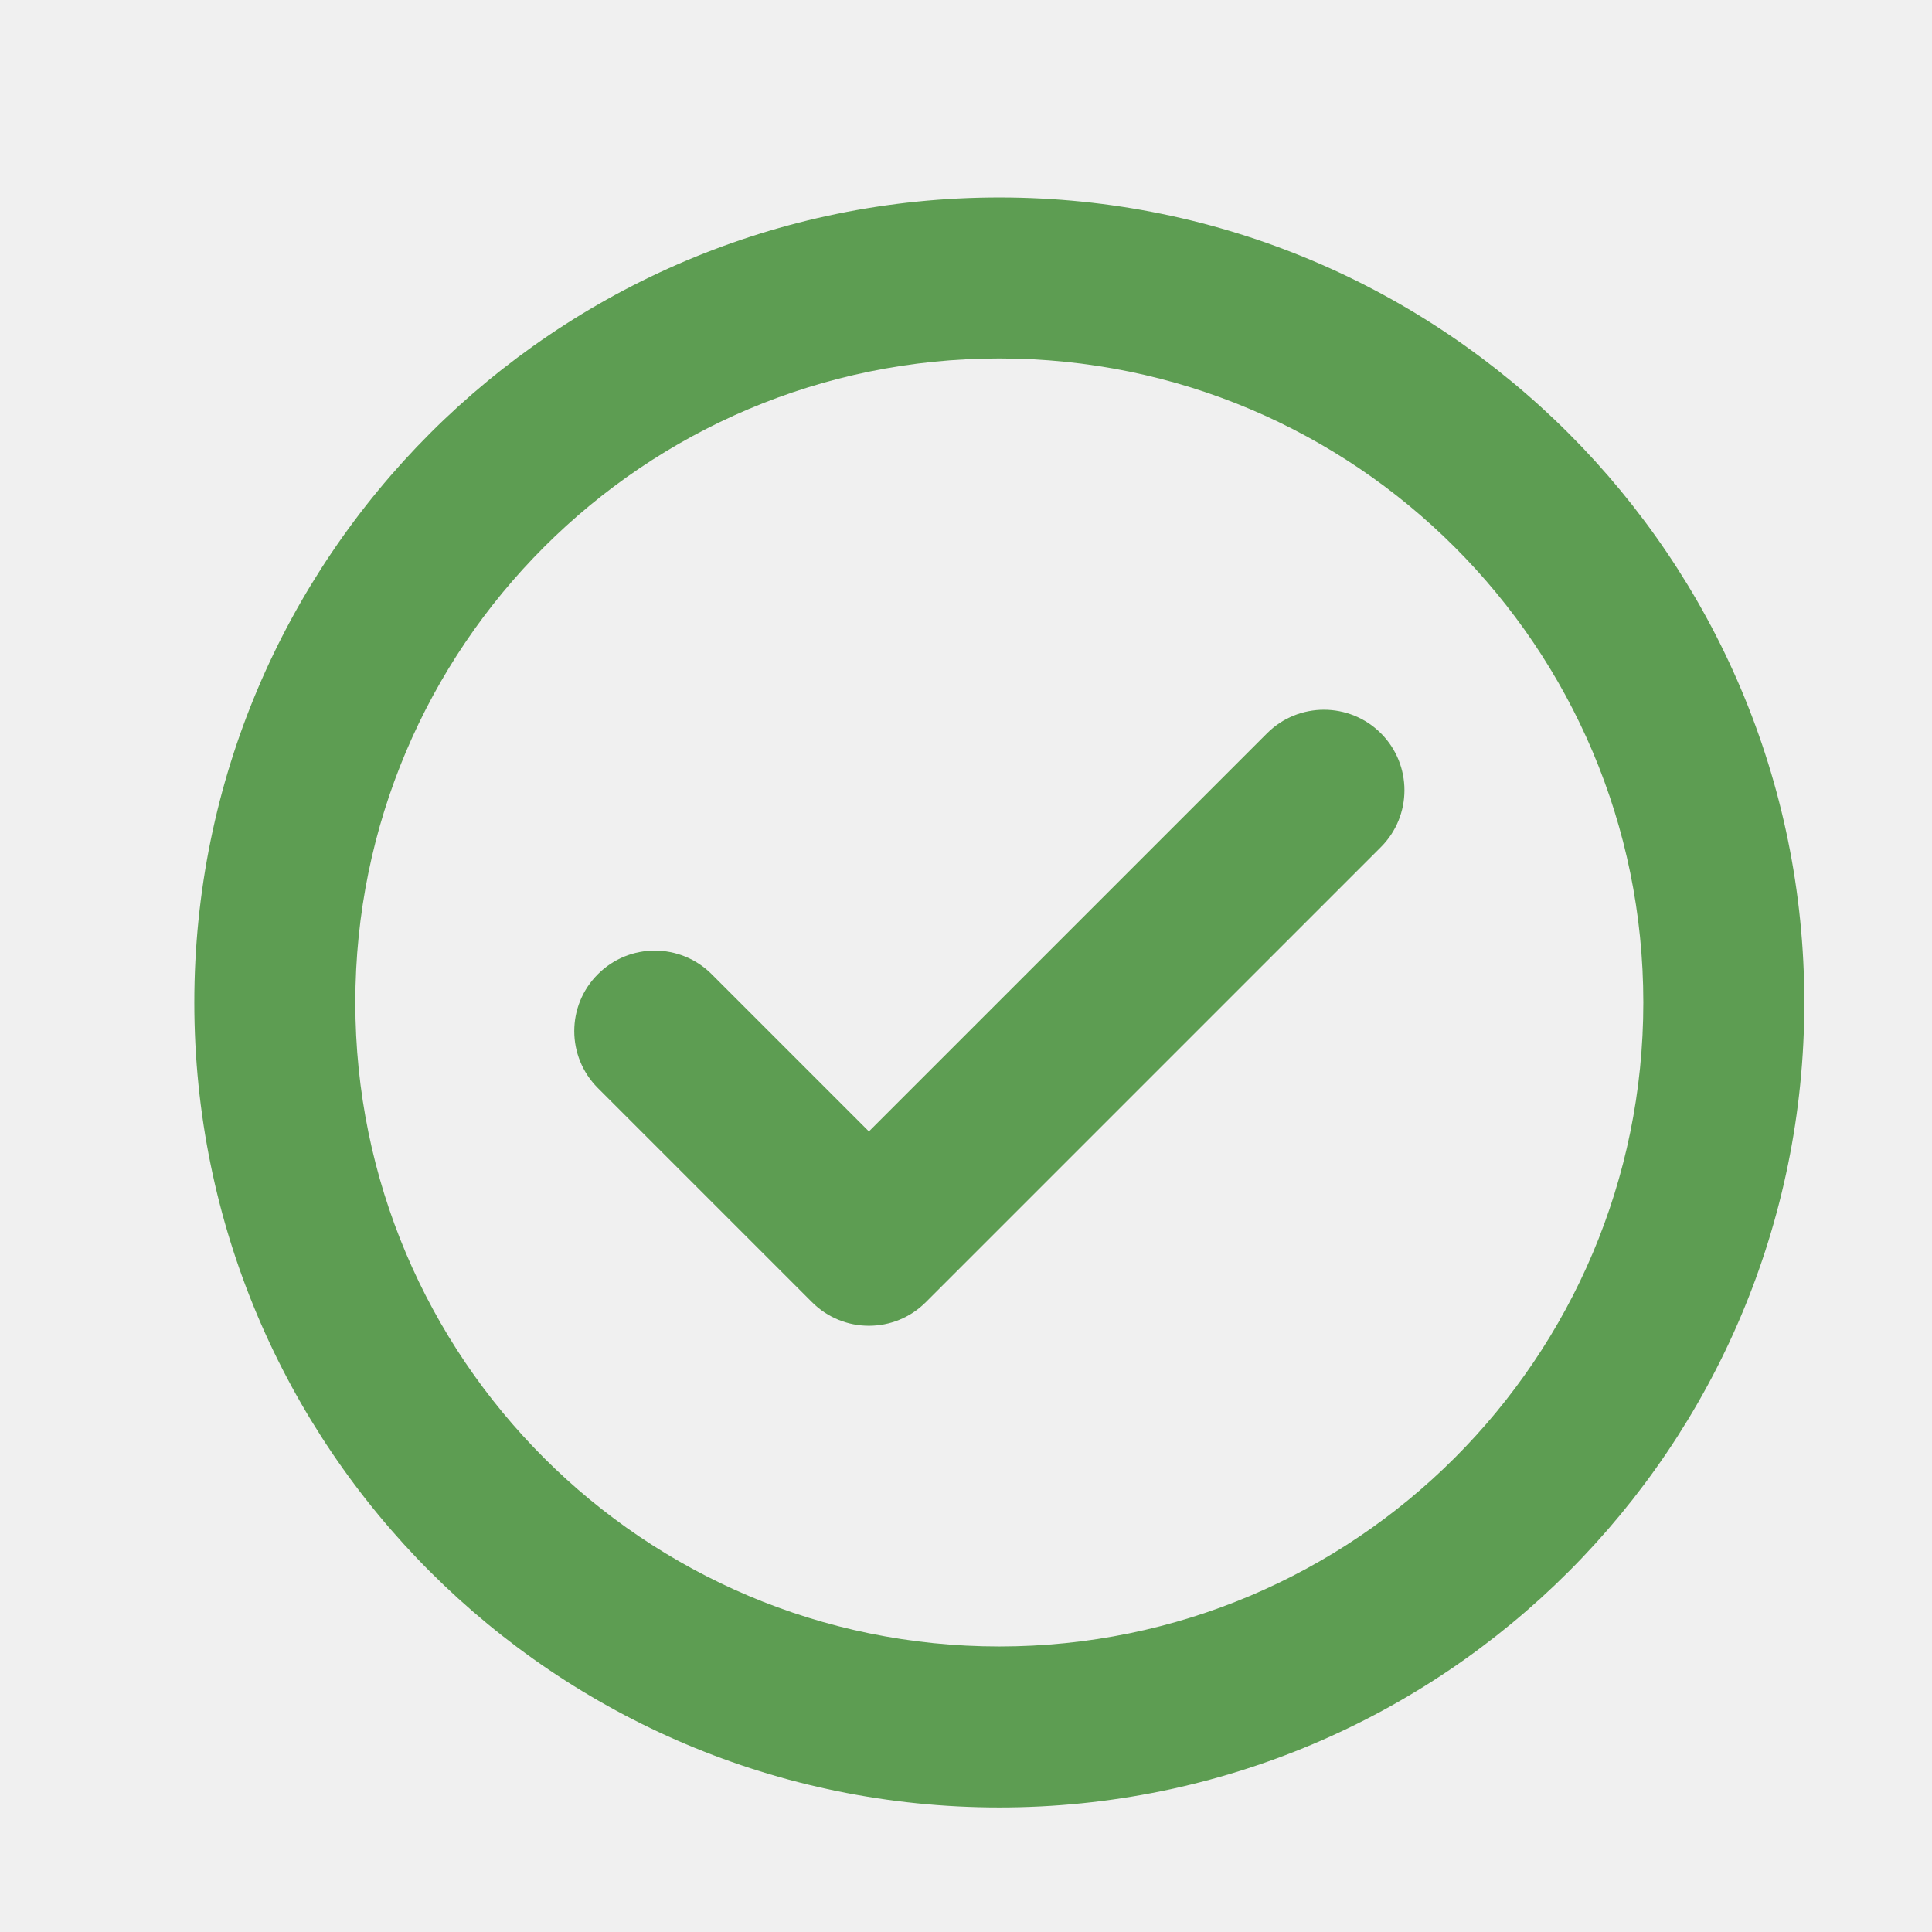
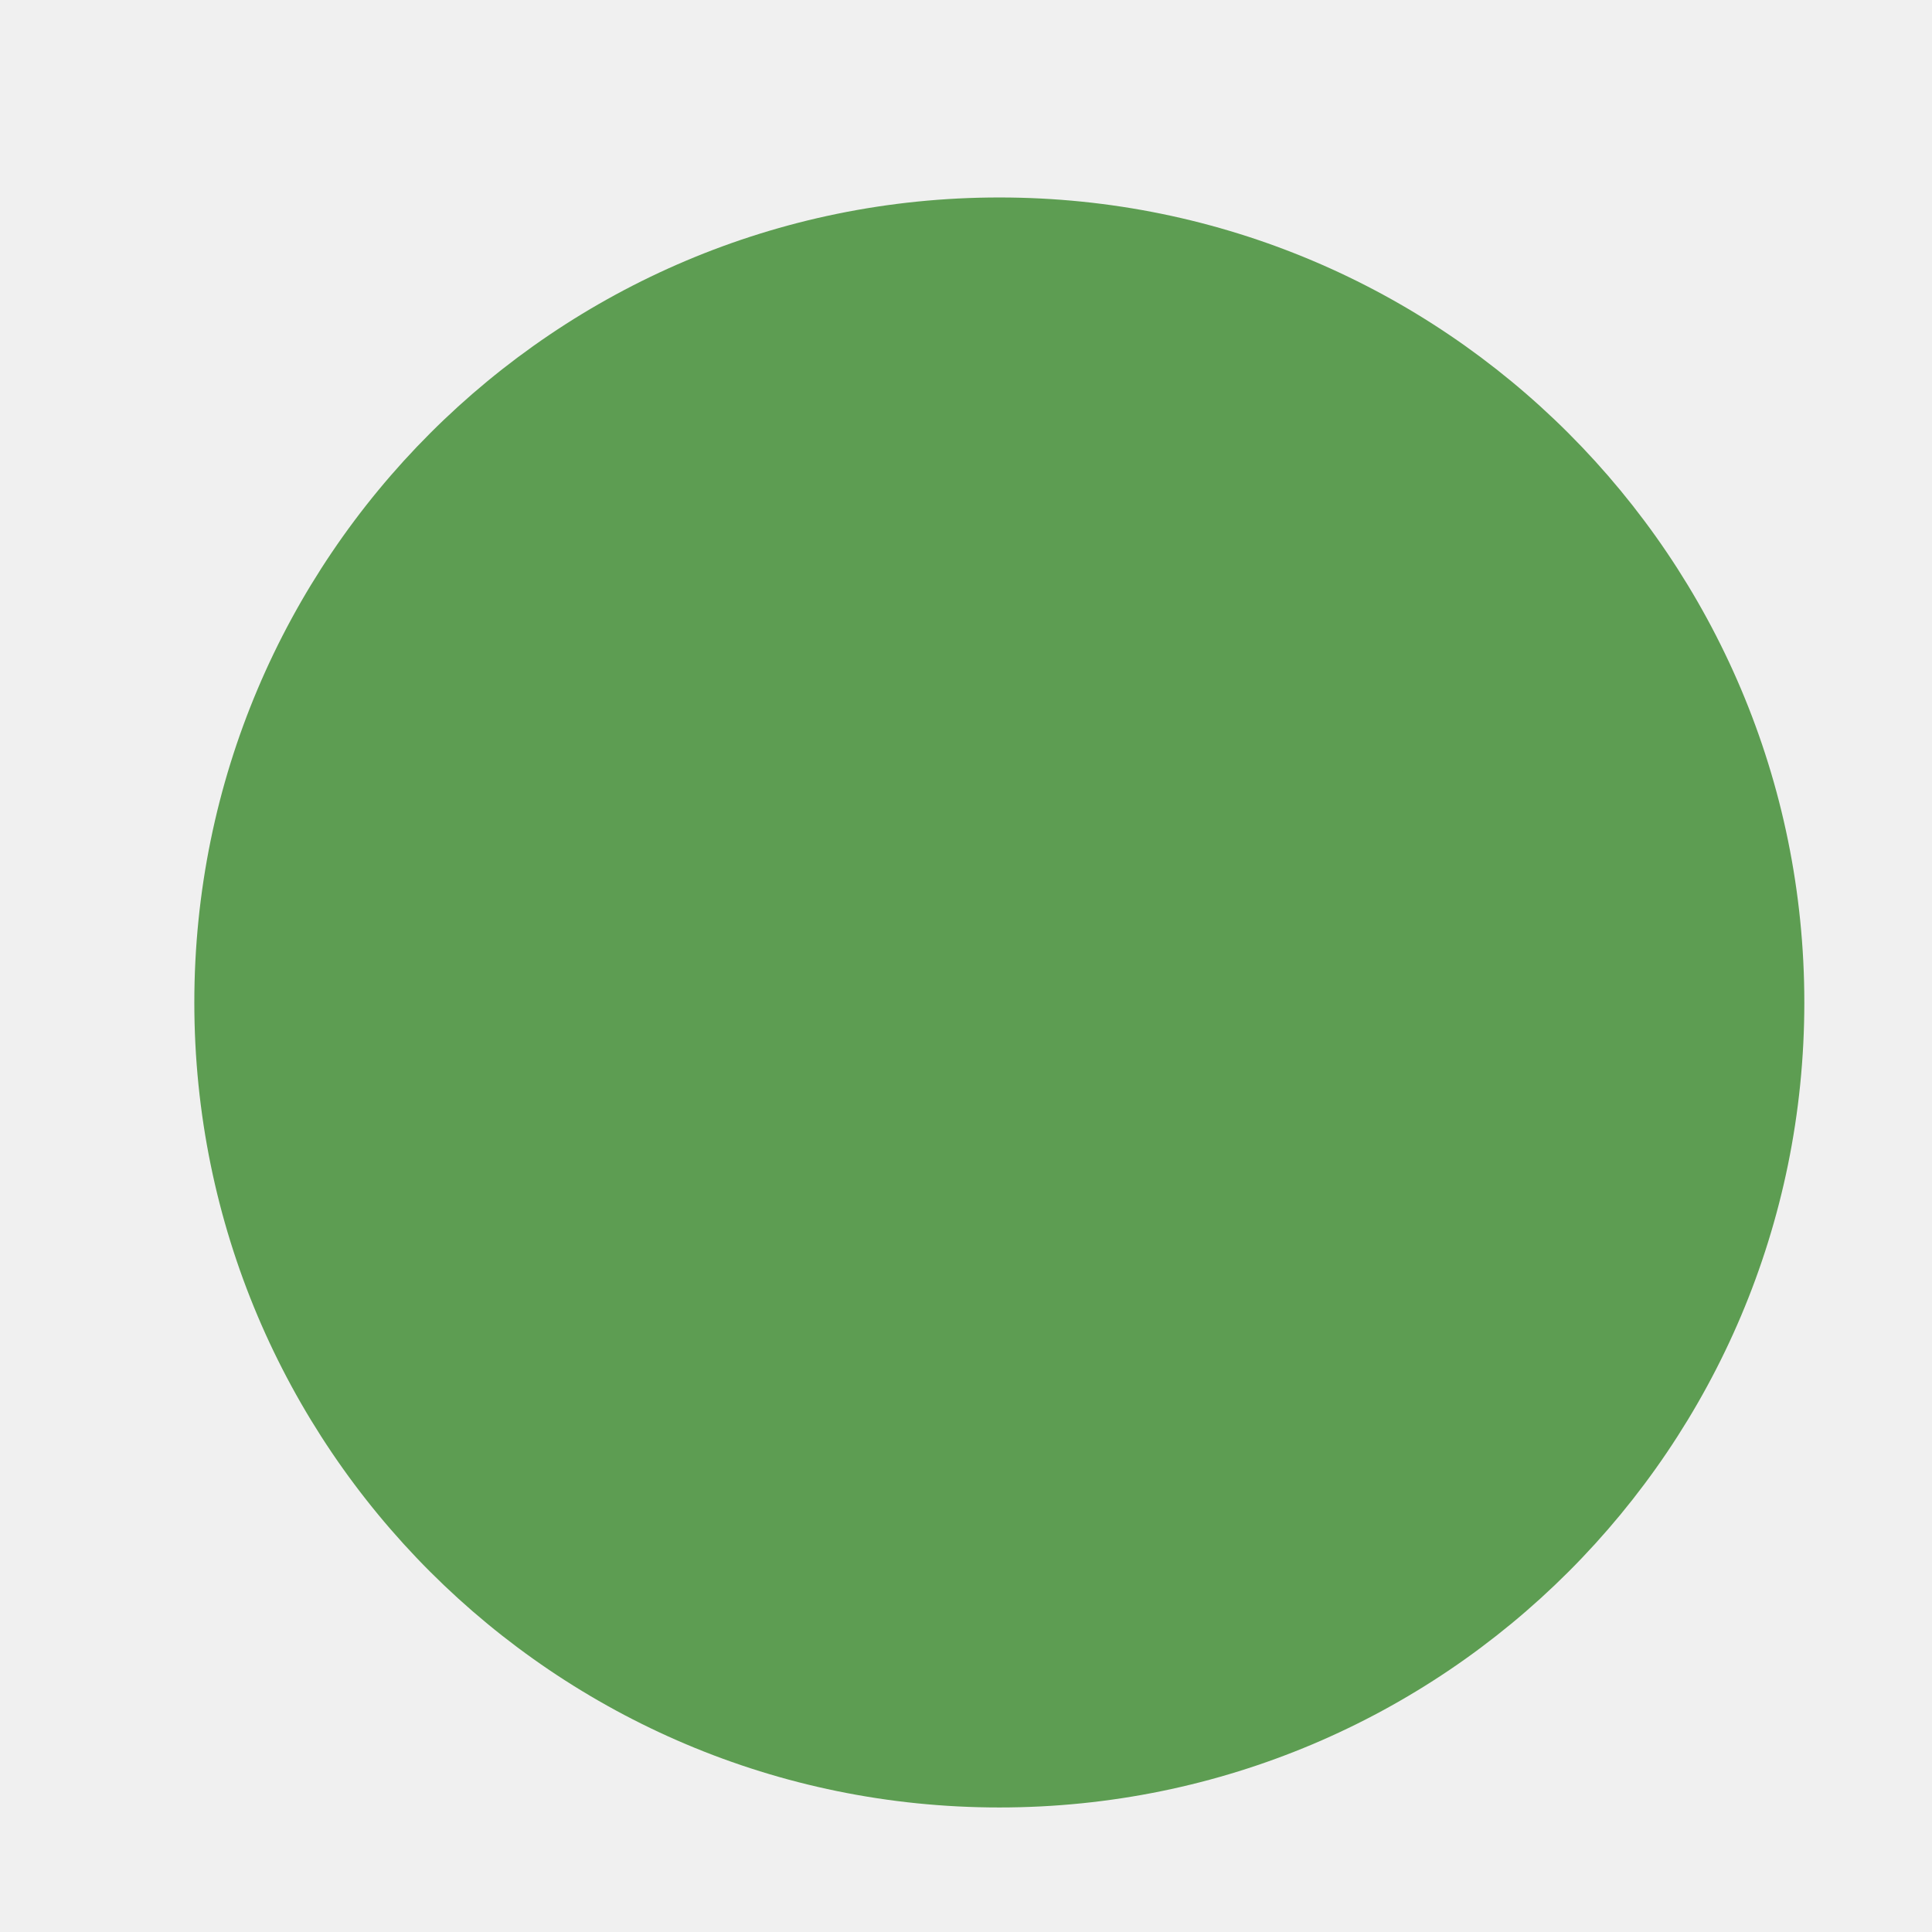
<svg xmlns="http://www.w3.org/2000/svg" width="24" height="24" viewBox="0 0 24 24" fill="none">
  <g clip-path="url(#clip0_3052_9600)">
-     <path fill-rule="evenodd" clip-rule="evenodd" d="M12.414 20.453C16.832 20.453 20.414 16.872 20.414 12.454C20.414 8.035 16.832 4.453 12.414 4.453C7.996 4.453 4.414 8.035 4.414 12.454C4.414 16.872 7.996 20.453 12.414 20.453ZM12.414 22.453C17.937 22.453 22.414 17.976 22.414 12.454C22.414 6.931 17.937 2.453 12.414 2.453C6.891 2.453 2.414 6.931 2.414 12.454C2.414 17.976 6.891 22.453 12.414 22.453Z" fill="#5D9D52" />
-     <path fill-rule="evenodd" clip-rule="evenodd" d="M17.154 9.109C17.544 9.5 17.544 10.133 17.154 10.523L11.501 16.176C11.111 16.567 10.477 16.567 10.087 16.176L7.427 13.516C7.036 13.125 7.036 12.492 7.427 12.102C7.817 11.711 8.45 11.711 8.841 12.102L10.794 14.055L15.74 9.109C16.13 8.719 16.763 8.719 17.154 9.109Z" fill="#5D9D52" />
+     <path fillRule="evenodd" clipRule="evenodd" d="M12.414 20.453C16.832 20.453 20.414 16.872 20.414 12.454C20.414 8.035 16.832 4.453 12.414 4.453C7.996 4.453 4.414 8.035 4.414 12.454C4.414 16.872 7.996 20.453 12.414 20.453ZM12.414 22.453C17.937 22.453 22.414 17.976 22.414 12.454C22.414 6.931 17.937 2.453 12.414 2.453C6.891 2.453 2.414 6.931 2.414 12.454C2.414 17.976 6.891 22.453 12.414 22.453Z" fill="#5D9D52" />
+     <path fillRule="evenodd" clipRule="evenodd" d="M17.154 9.109C17.544 9.5 17.544 10.133 17.154 10.523L11.501 16.176C11.111 16.567 10.477 16.567 10.087 16.176L7.427 13.516C7.036 13.125 7.036 12.492 7.427 12.102C7.817 11.711 8.45 11.711 8.841 12.102L10.794 14.055L15.74 9.109C16.13 8.719 16.763 8.719 17.154 9.109Z" fill="#5D9D52" />
  </g>
  <defs>
    <clipPath id="clip0_3052_9600">
      <rect width="20" height="20" fill="white" transform="translate(2.41406 2.45349)" />
    </clipPath>
  </defs>
</svg>
